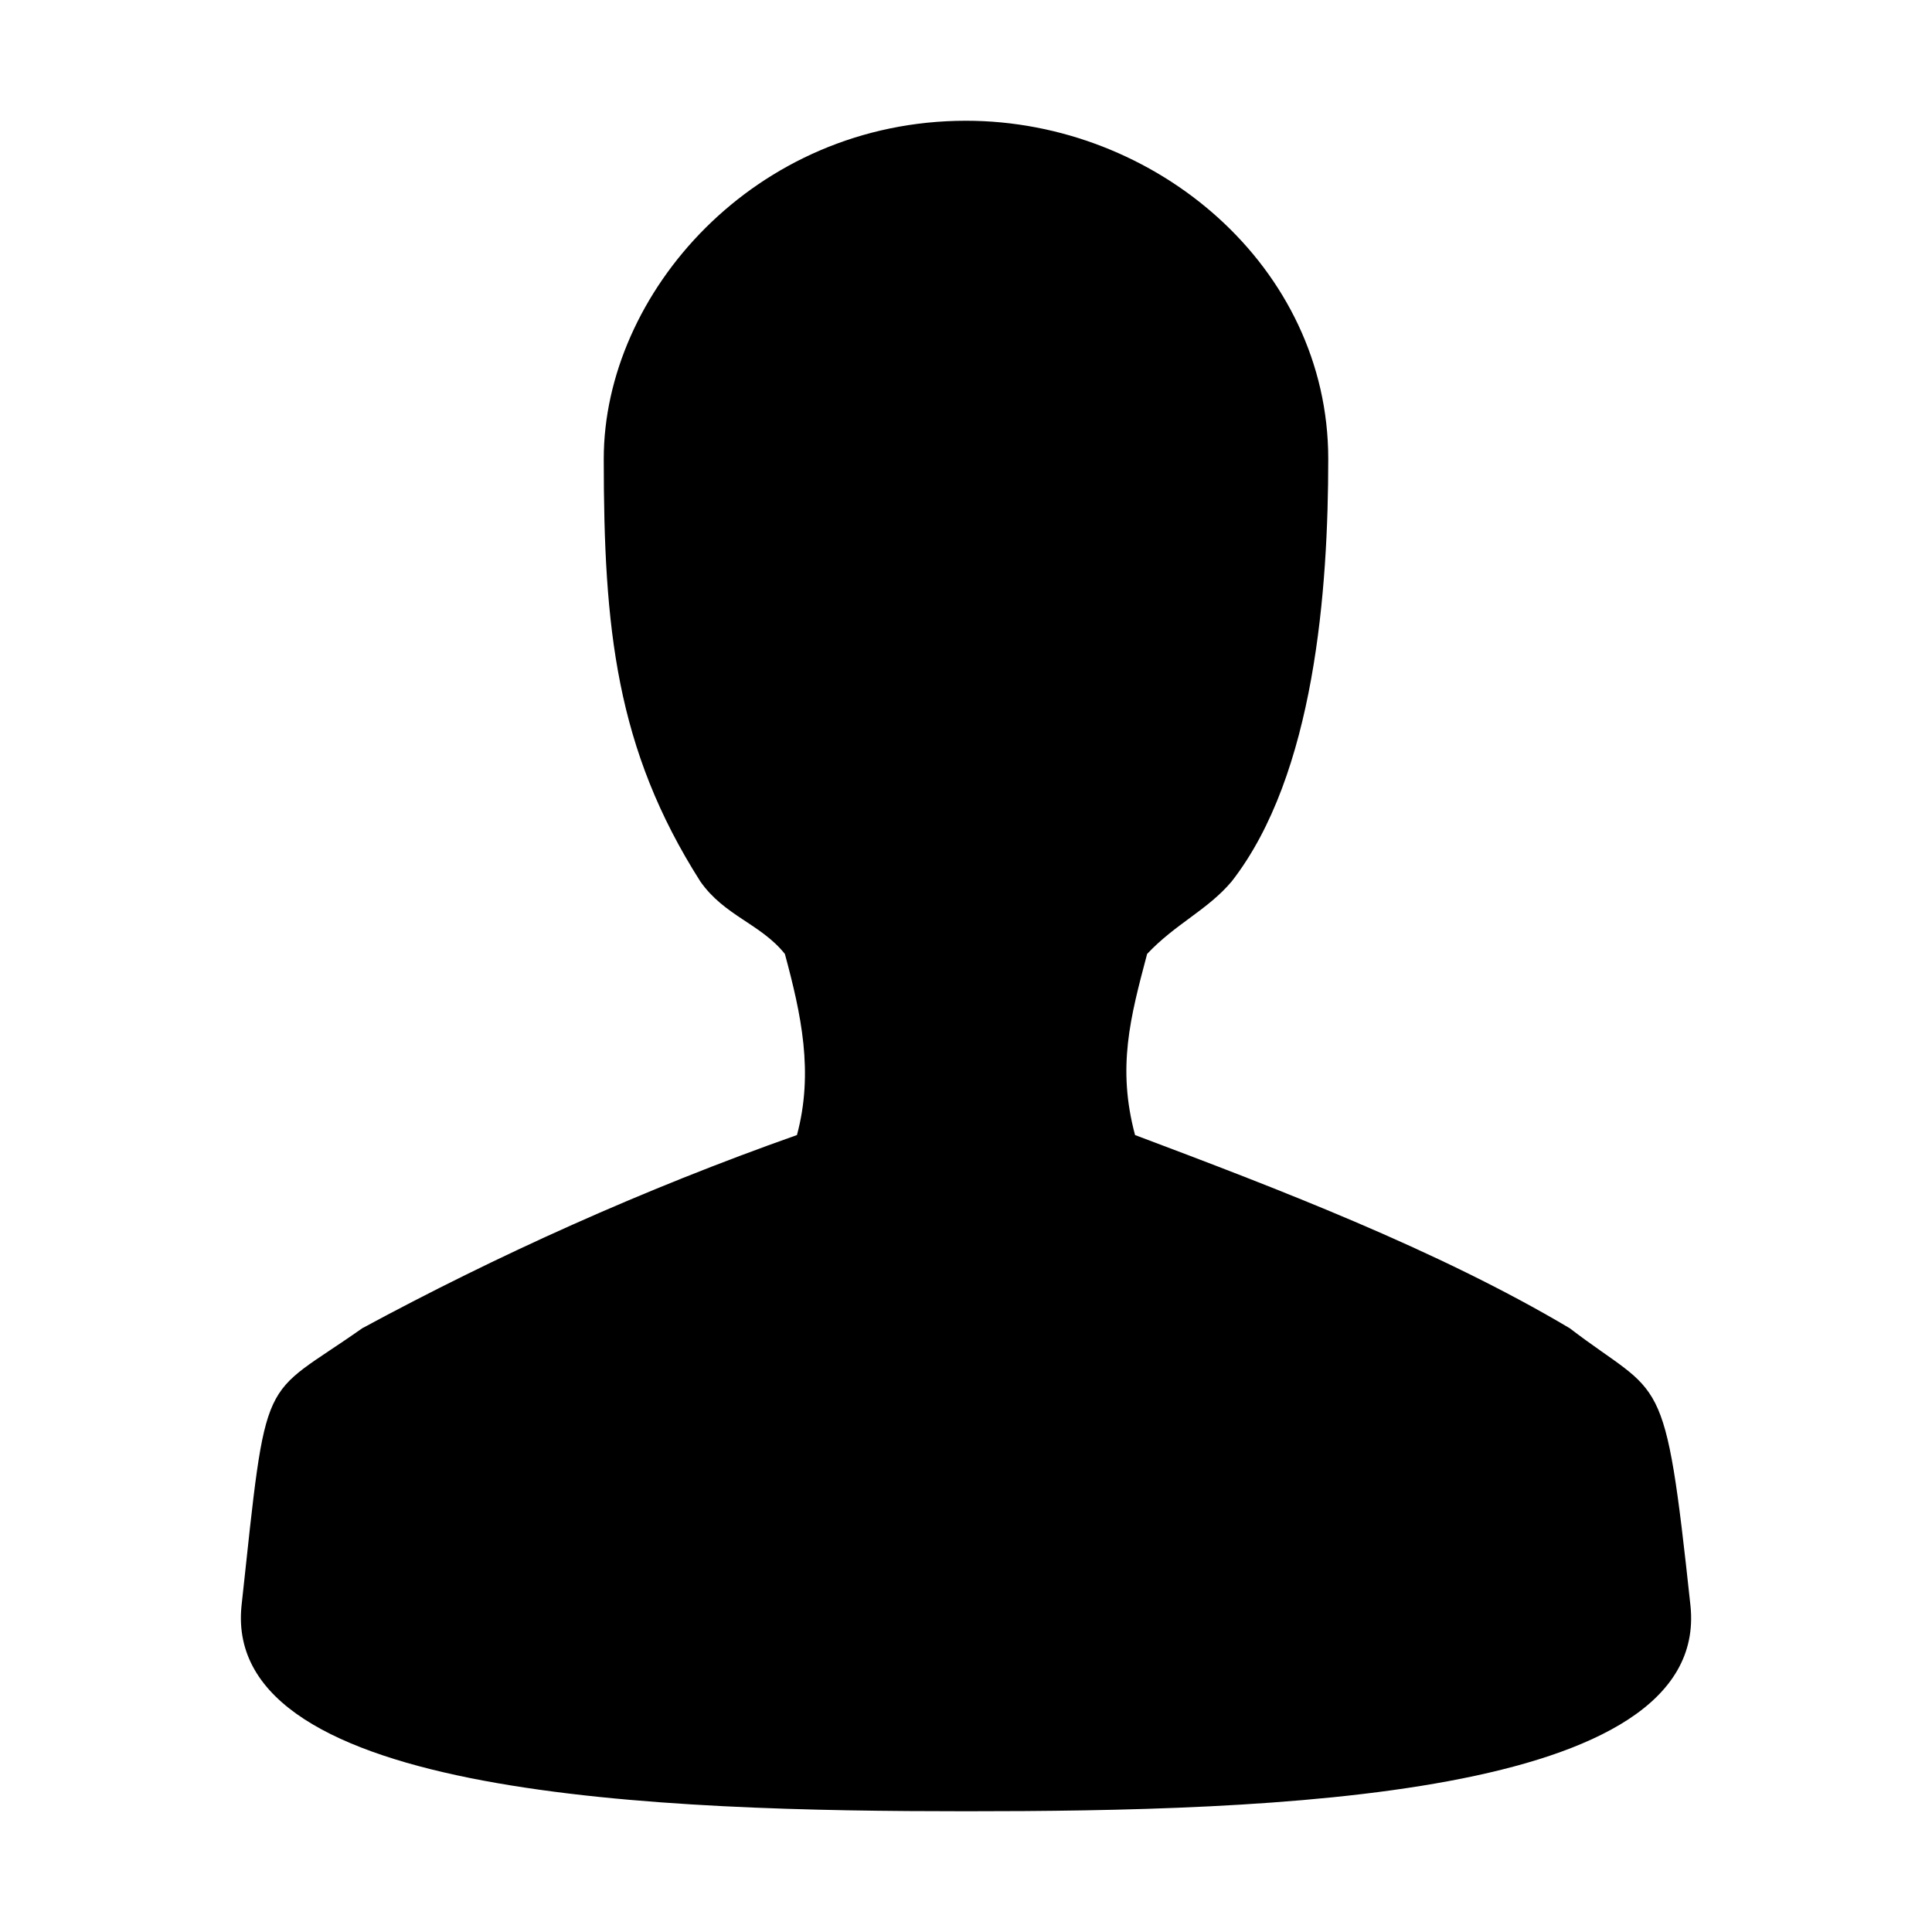
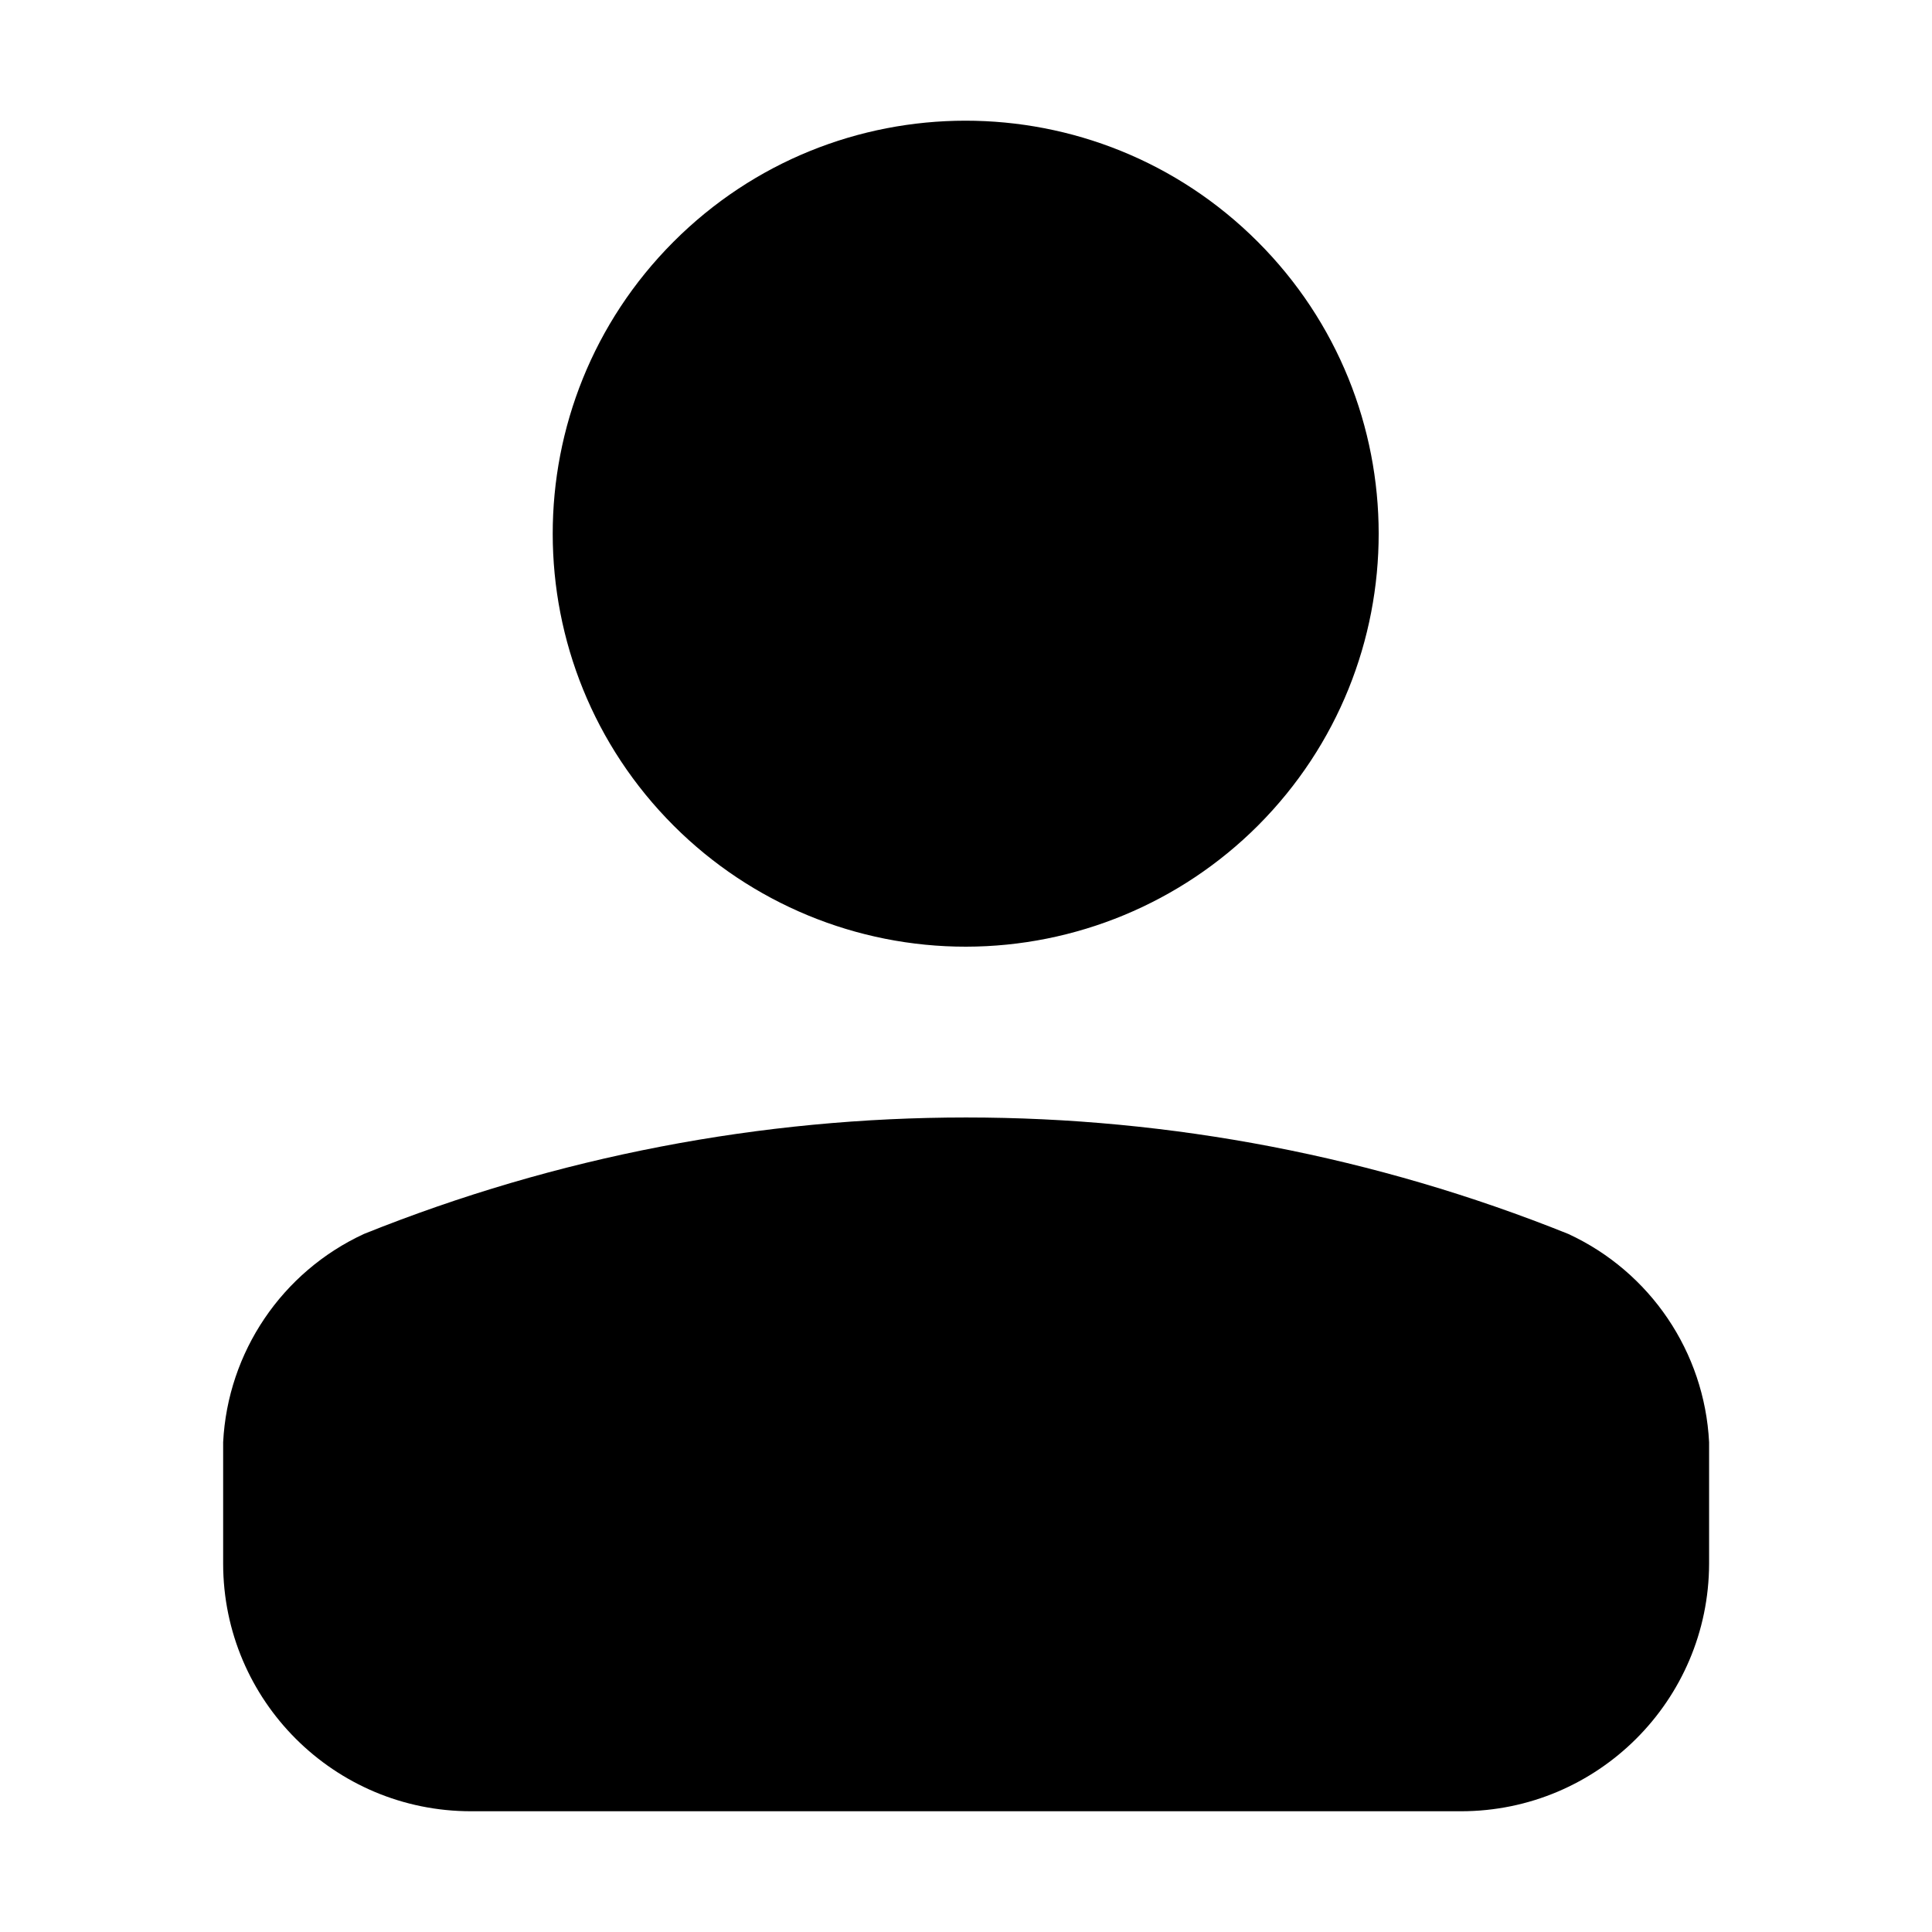
- <svg xmlns="http://www.w3.org/2000/svg" viewbox="0 0 16 16" height="16" width="16" version="1.1">
-   <path d="m5 3.8c0 1.4 0.1 2.4 0.8 3.5 0.2 0.286 0.5 0.35 0.7 0.6 0.135 0.5 0.24 0.98 0.1 1.5-1.275 0.45-2.49 1-3.6 1.6-0.85 0.6-0.785 0.31-1 2.3-0.16 1.59 3.5 1.7 6 1.7s6.163-0.1 6-1.7c-0.215-2-0.23-1.71-1-2.3-1.1-0.654-2.45-1.167-3.6-1.6-0.15-0.56-0.04-0.973 0.1-1.5 0.235-0.25 0.5-0.363 0.7-0.6 0.69-0.885 0.8-2.425 0.8-3.5 0-1.59-1.43-2.8-3-2.8-1.75 0-3 1.43-3 2.8z" />
+ <svg xmlns="http://www.w3.org/2000/svg" width="16" height="16" viewBox="0 0 16 16">
+   <path d="M3.902 15c-1.134.001-2.053-.917-2.054-2.05v-1.006c.038-.747.487-1.411 1.166-1.725 3.2-1.286 6.774-1.286 9.974 0 .679.314 1.128.978 1.166 1.725v1.006c-.003 1.132-.922 2.05-2.055 2.05H3.902zm1.679-8.16c-1.337-1.335-1.338-3.5-.004-4.837S9.077.665 10.414 2s1.338 3.5.004 4.837C9.777 7.478 8.907 7.839 8 7.84c-.907.001-1.777-.359-2.419-1z" />
</svg>
